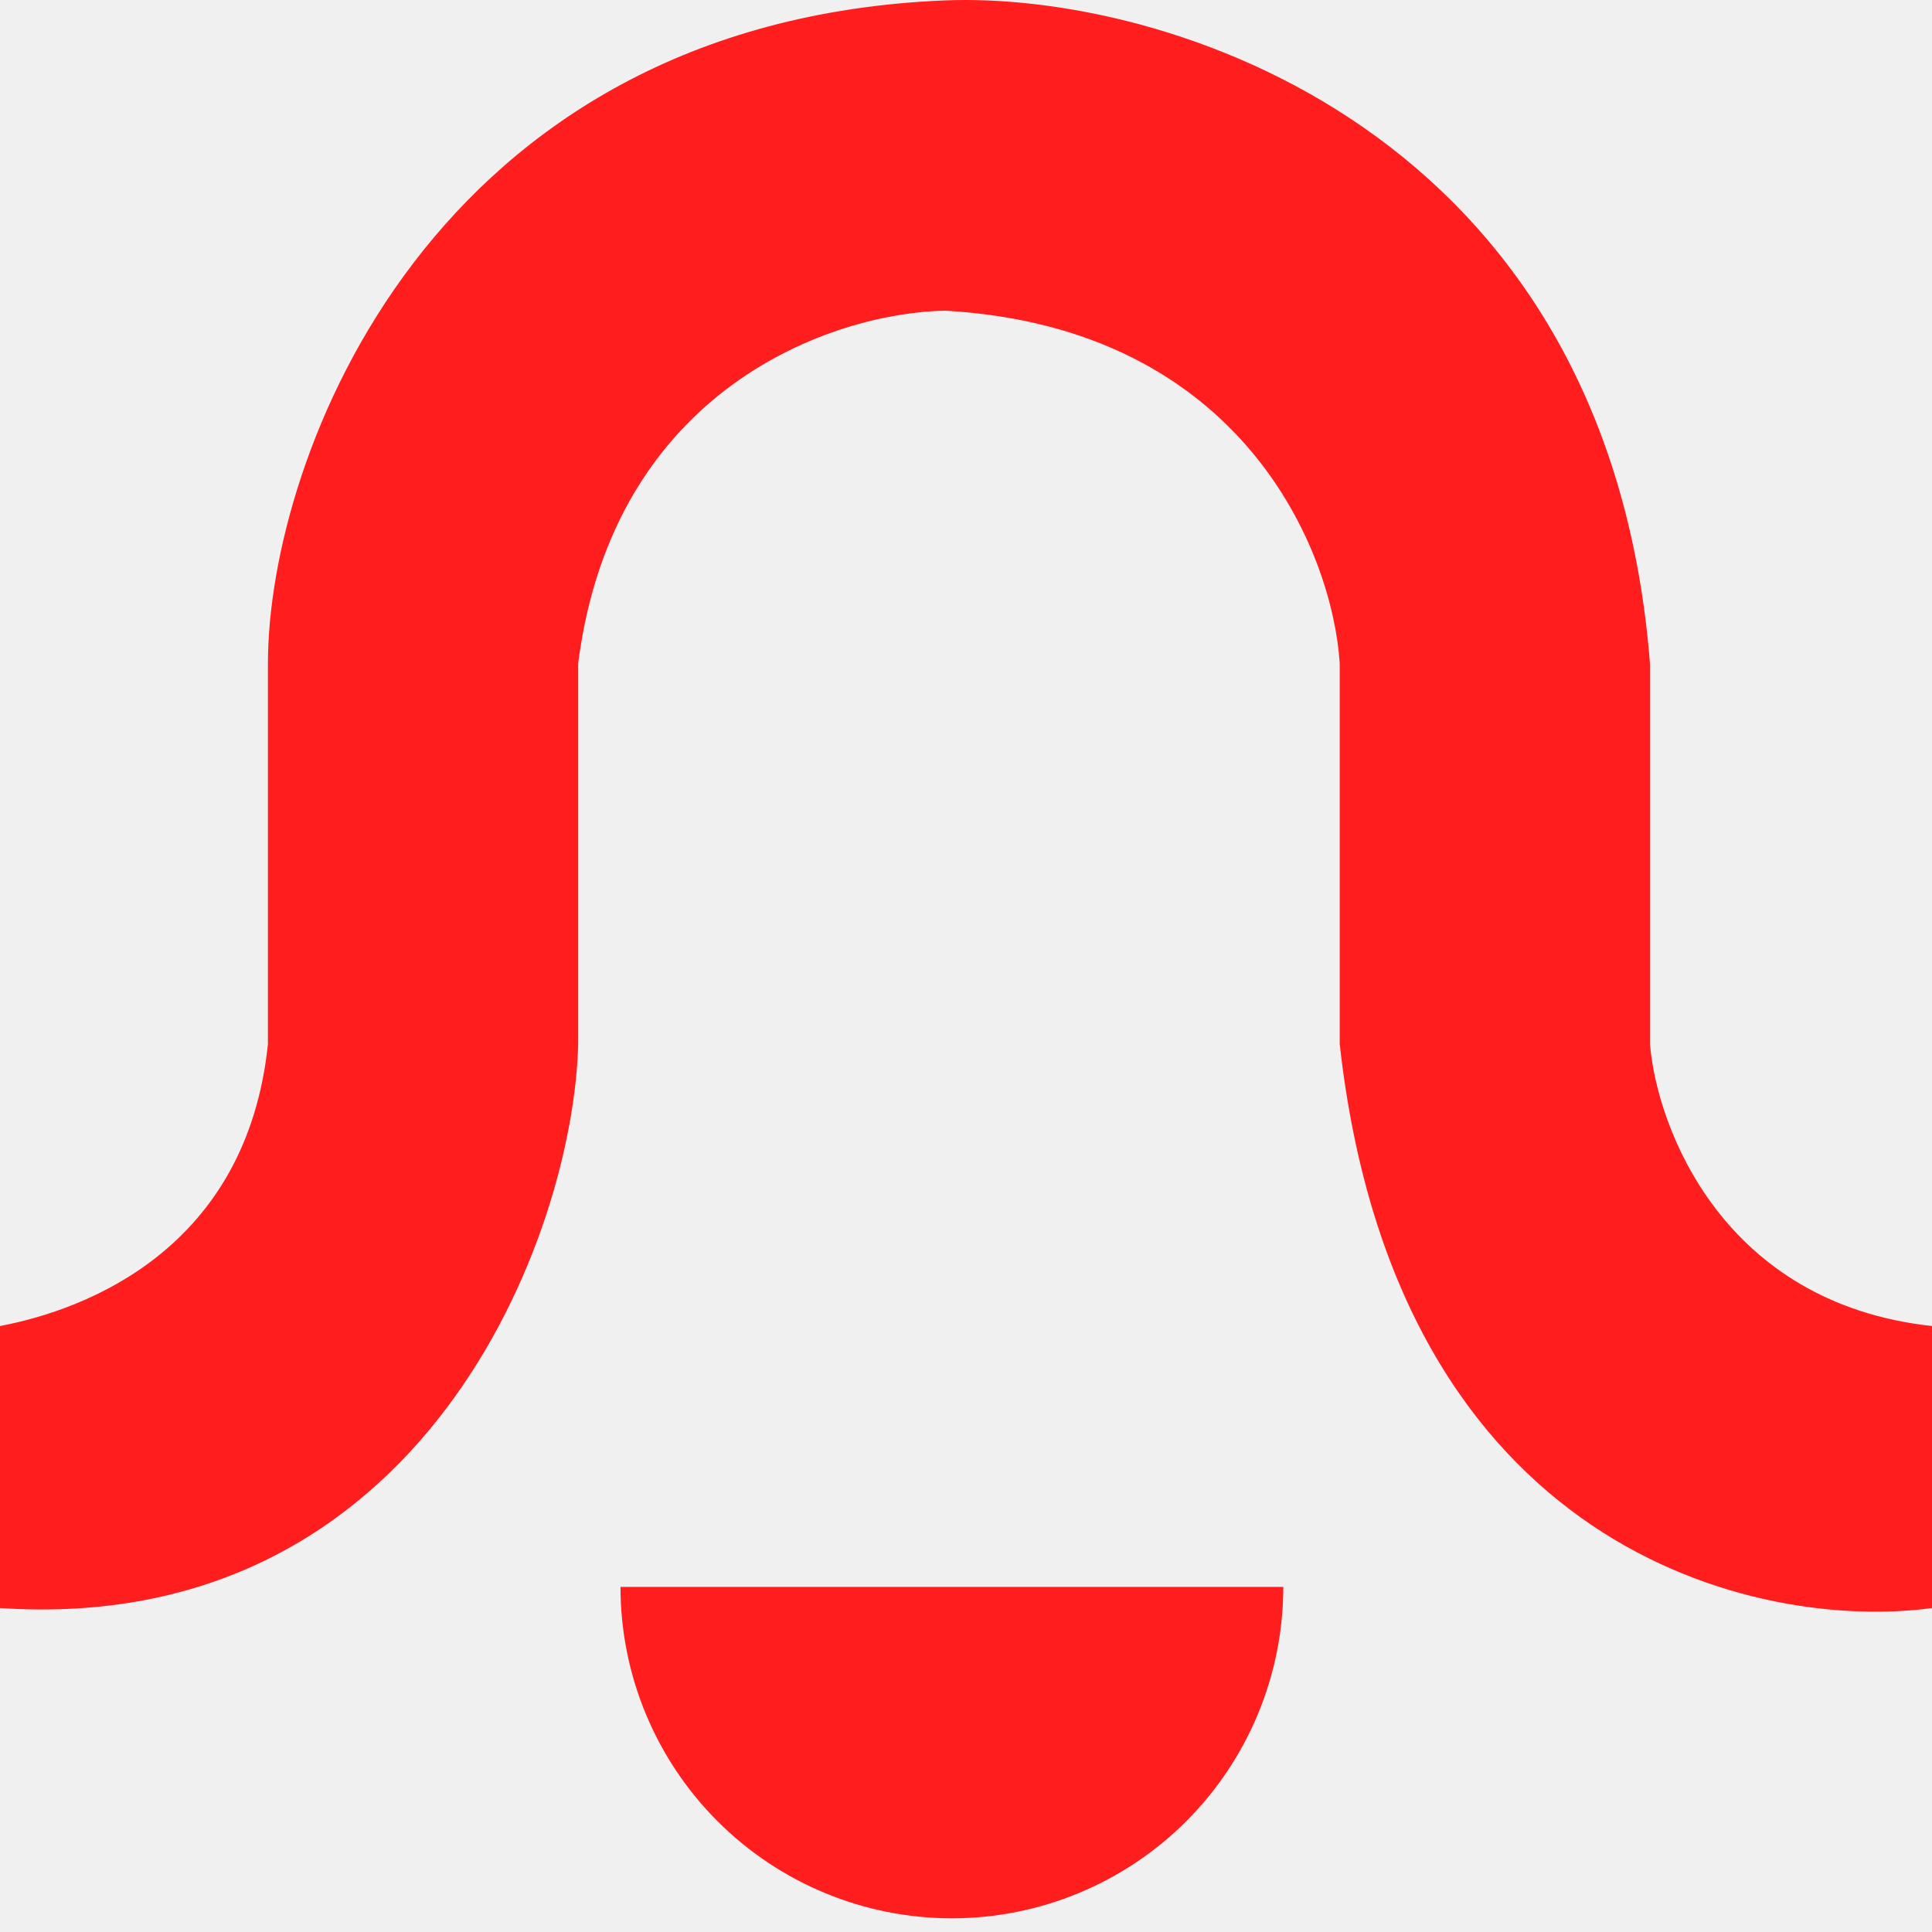
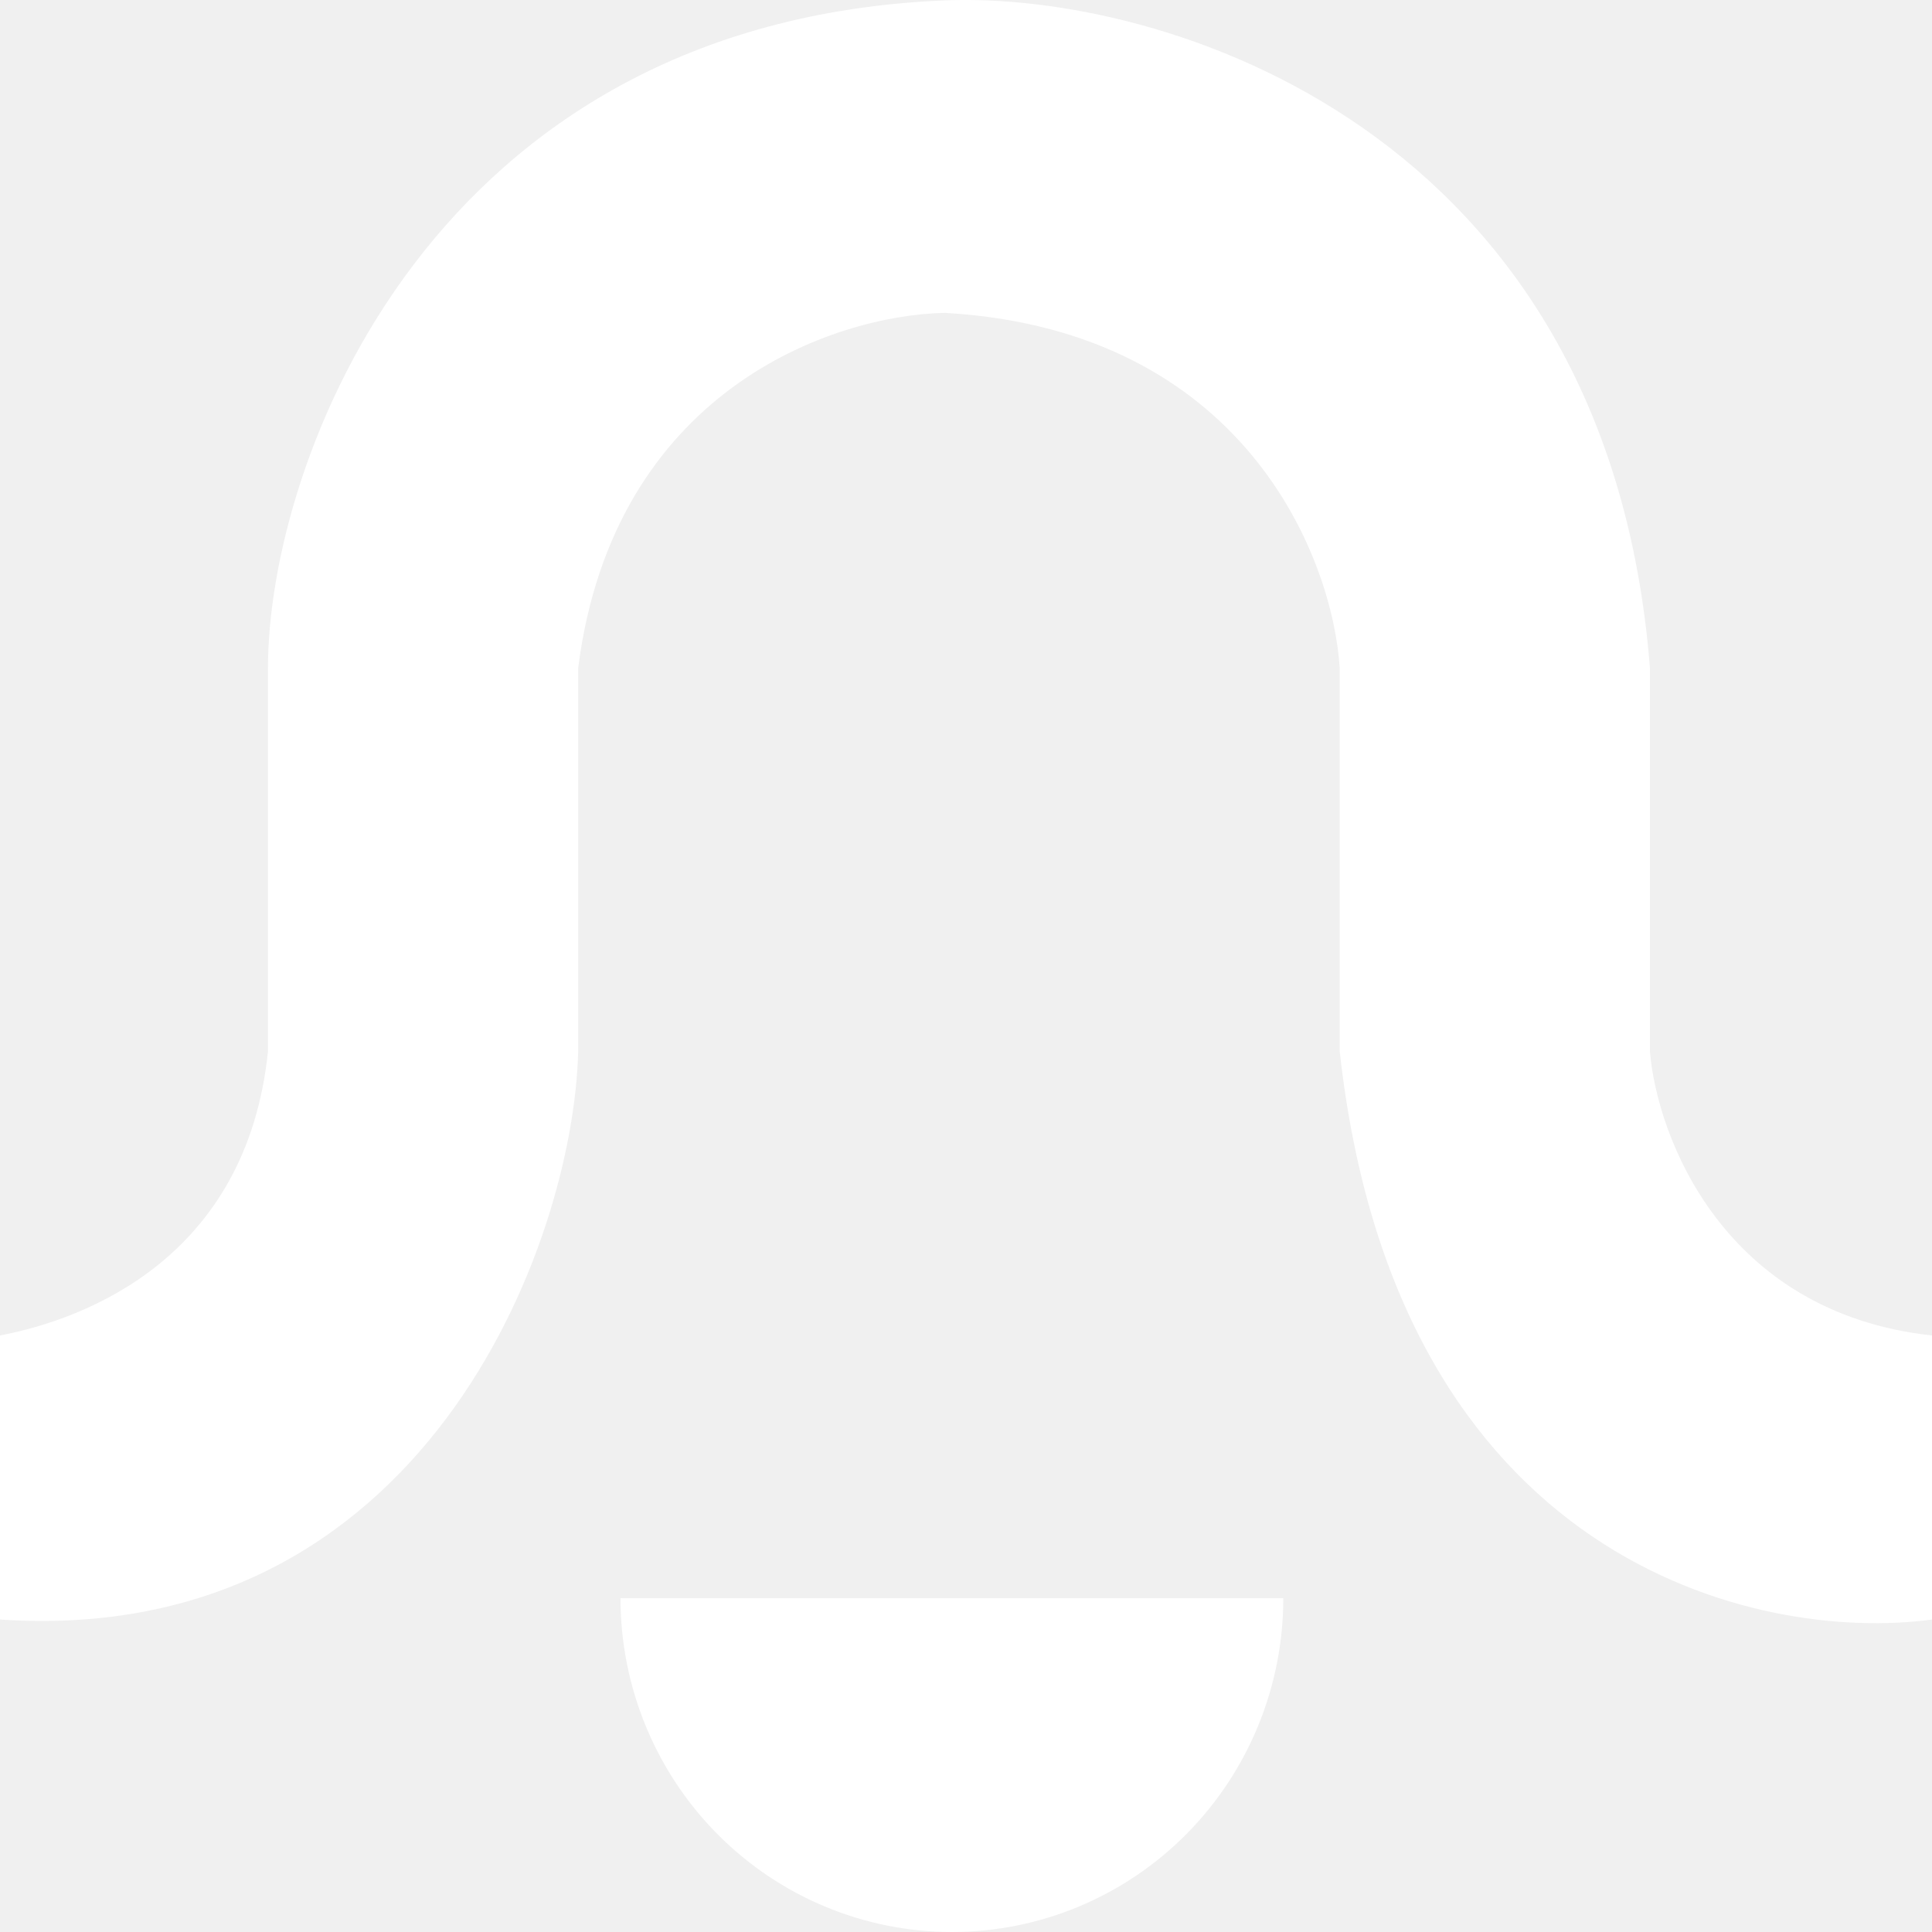
- <svg xmlns="http://www.w3.org/2000/svg" width="137" height="137" viewBox="0 0 137 137" fill="none">
-   <path d="M91 112.529C91 118.762 88.524 124.739 84.117 129.146C79.71 133.553 73.733 136.029 67.5 136.029C61.267 136.029 55.29 133.553 50.883 129.146C46.476 124.739 44 118.762 44 112.529L67.5 112.529H91Z" fill="#FF1D1D" />
-   <path d="M19 74.029C17.5 88.529 6.167 92.862 0 94.029V114.029C30 116.029 40.667 87.696 41 74.029V47.029C43.5 27.529 59 22.196 67 22.029C88.2 23.229 94.5 39.196 95 47.029V74.029C99 110.029 124.667 115.696 137 114.029V94.029C122.2 92.429 117.5 80.029 117 74.029V47.029C114 9.029 82.5 -0.608 67 0.029C30.5 1.529 19 32.529 19 47.029V74.029Z" fill="#FF1D1D" />
+ <svg xmlns="http://www.w3.org/2000/svg" width="30" height="30" viewBox="0 0 30 30" fill="none">
+   <path d="M19.927 24.817C19.927 26.192 19.385 27.51 18.42 28.482C17.455 29.454 16.146 30 14.781 30C13.416 30 12.107 29.454 11.142 28.482C10.177 27.51 9.635 26.192 9.635 24.817L14.781 24.817H19.927Z" fill="white" />
+   <path d="M4.161 16.326C3.832 19.524 1.35 20.48 0 20.737V25.148C6.569 25.589 8.905 19.34 8.978 16.326V10.372C9.526 6.071 12.92 4.895 14.671 4.858C19.314 5.123 20.693 8.644 20.803 10.372V16.326C21.679 24.266 27.299 25.516 30 25.148V20.737C26.759 20.384 25.73 17.65 25.62 16.326V10.372C24.963 1.991 18.066 -0.134 14.671 0.006C6.679 0.337 4.161 7.174 4.161 10.372V16.326Z" fill="white" />
</svg>
